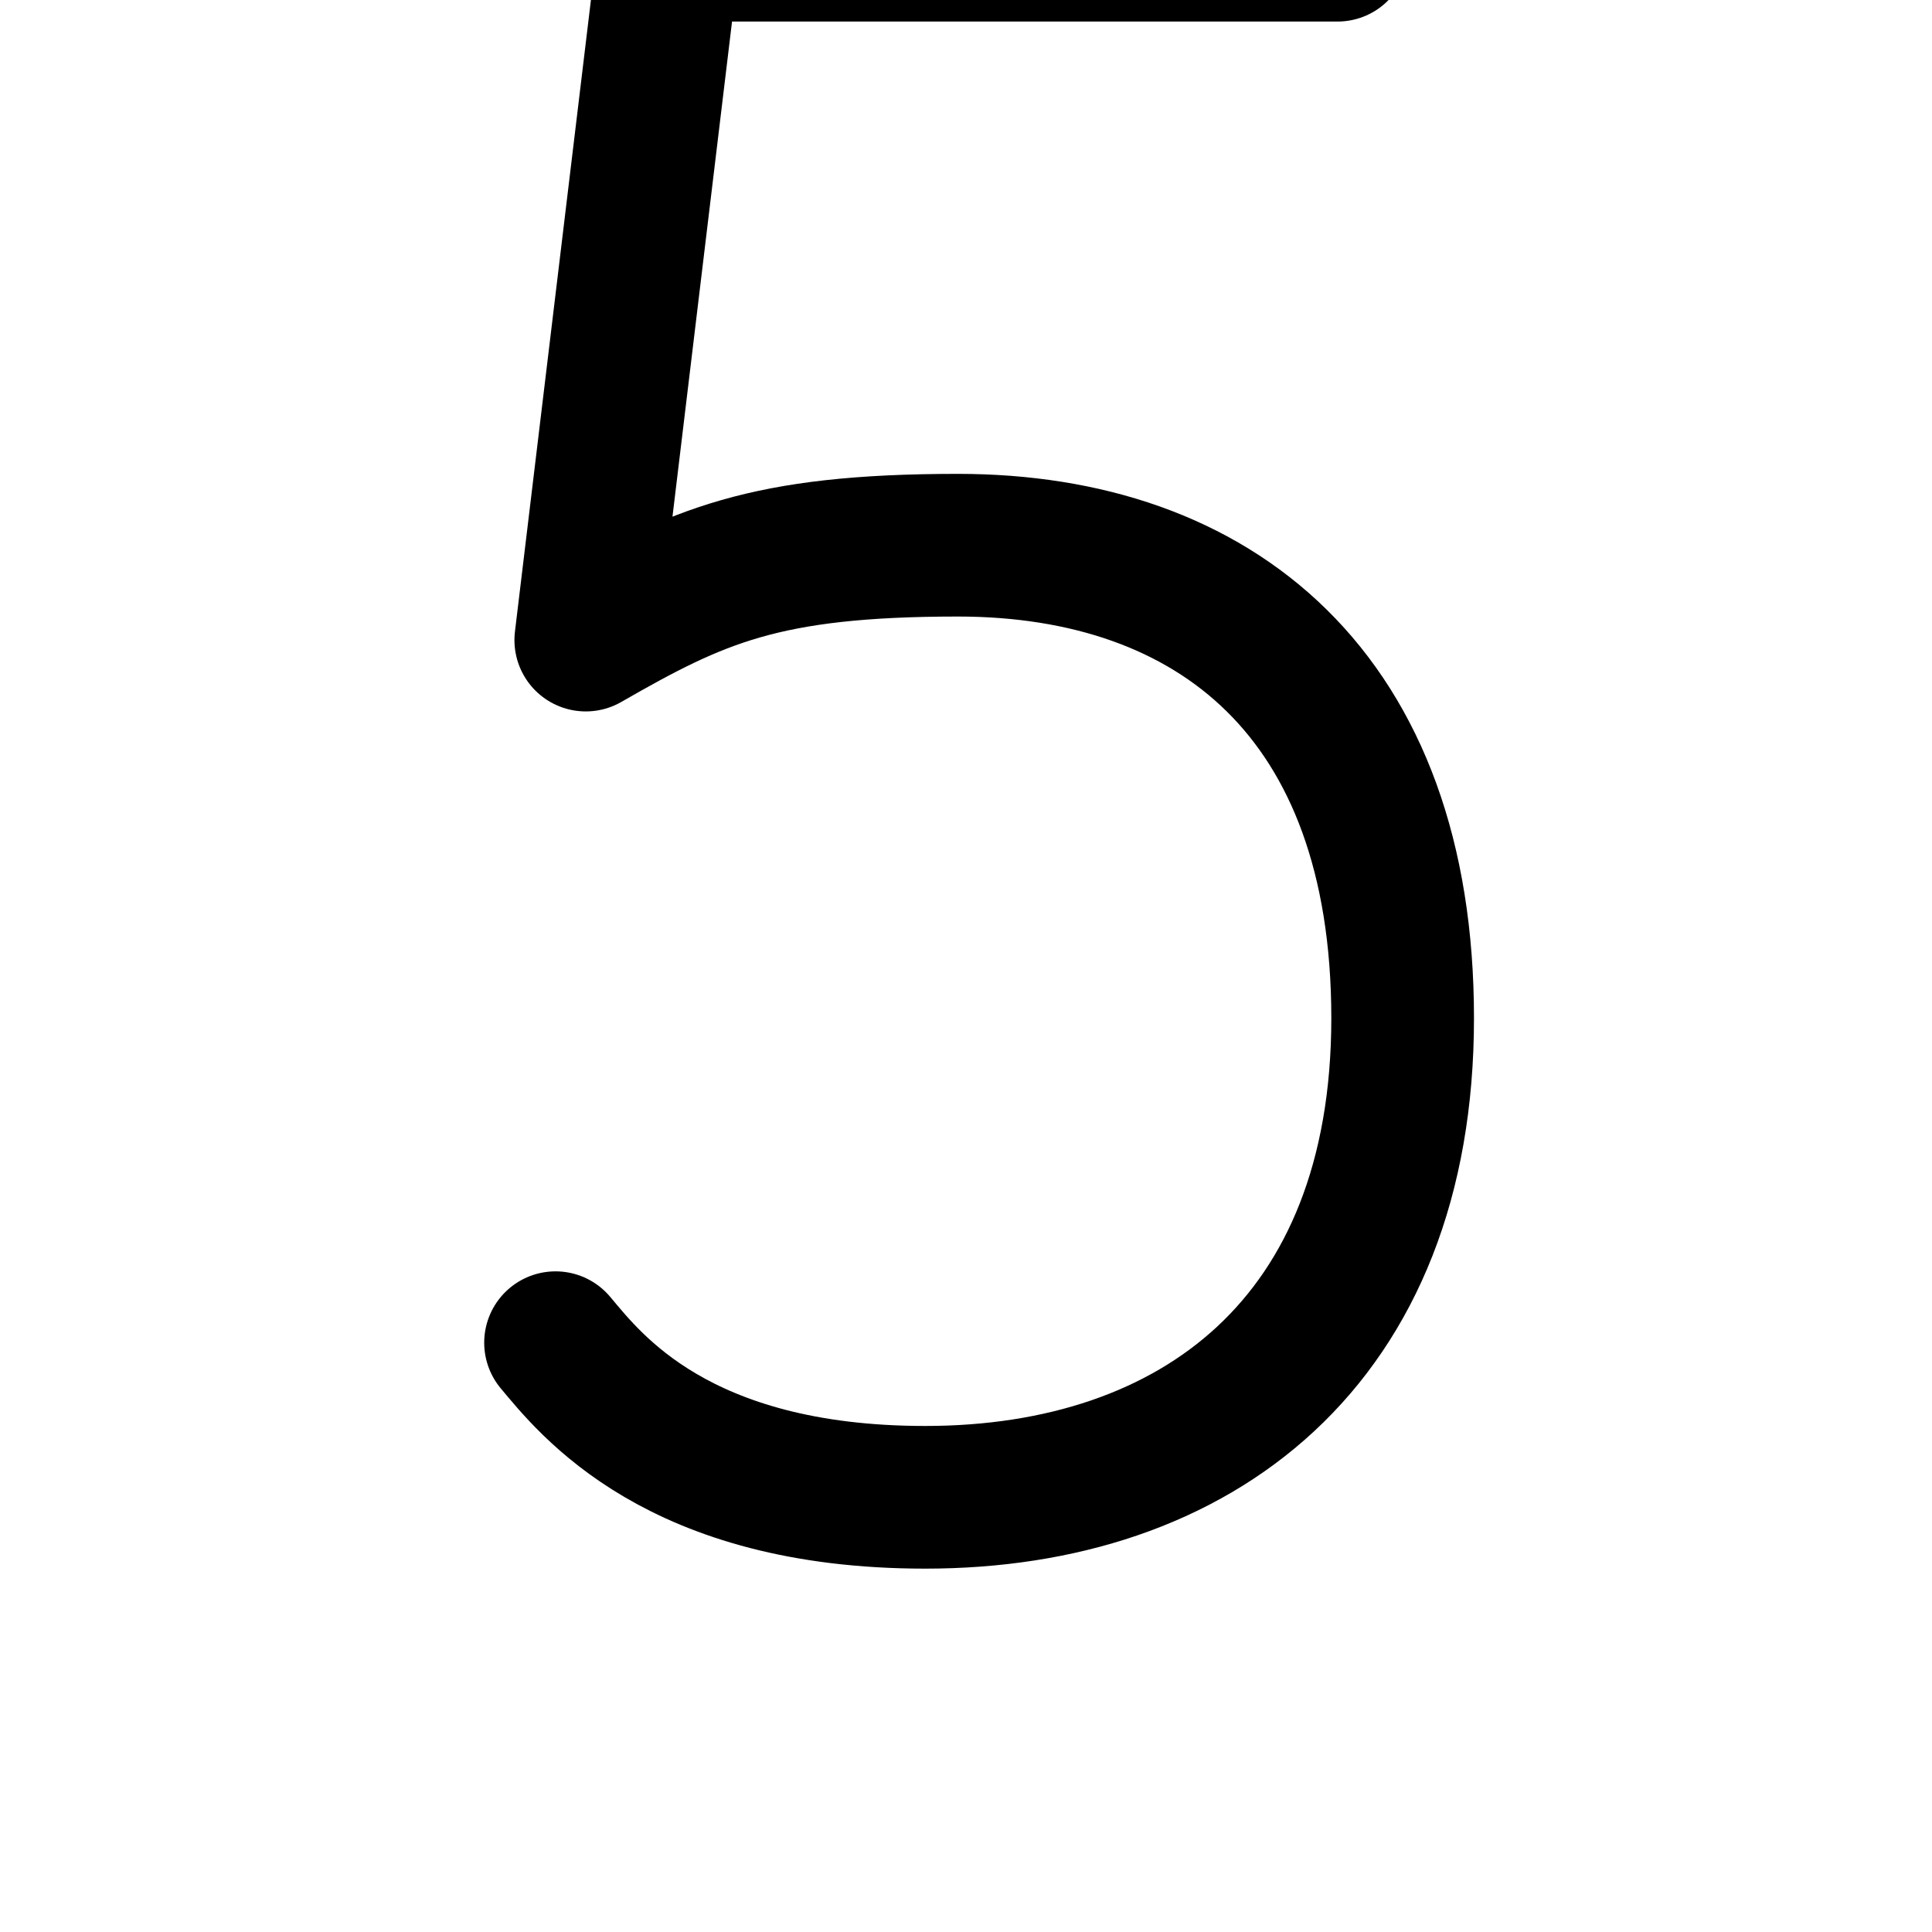
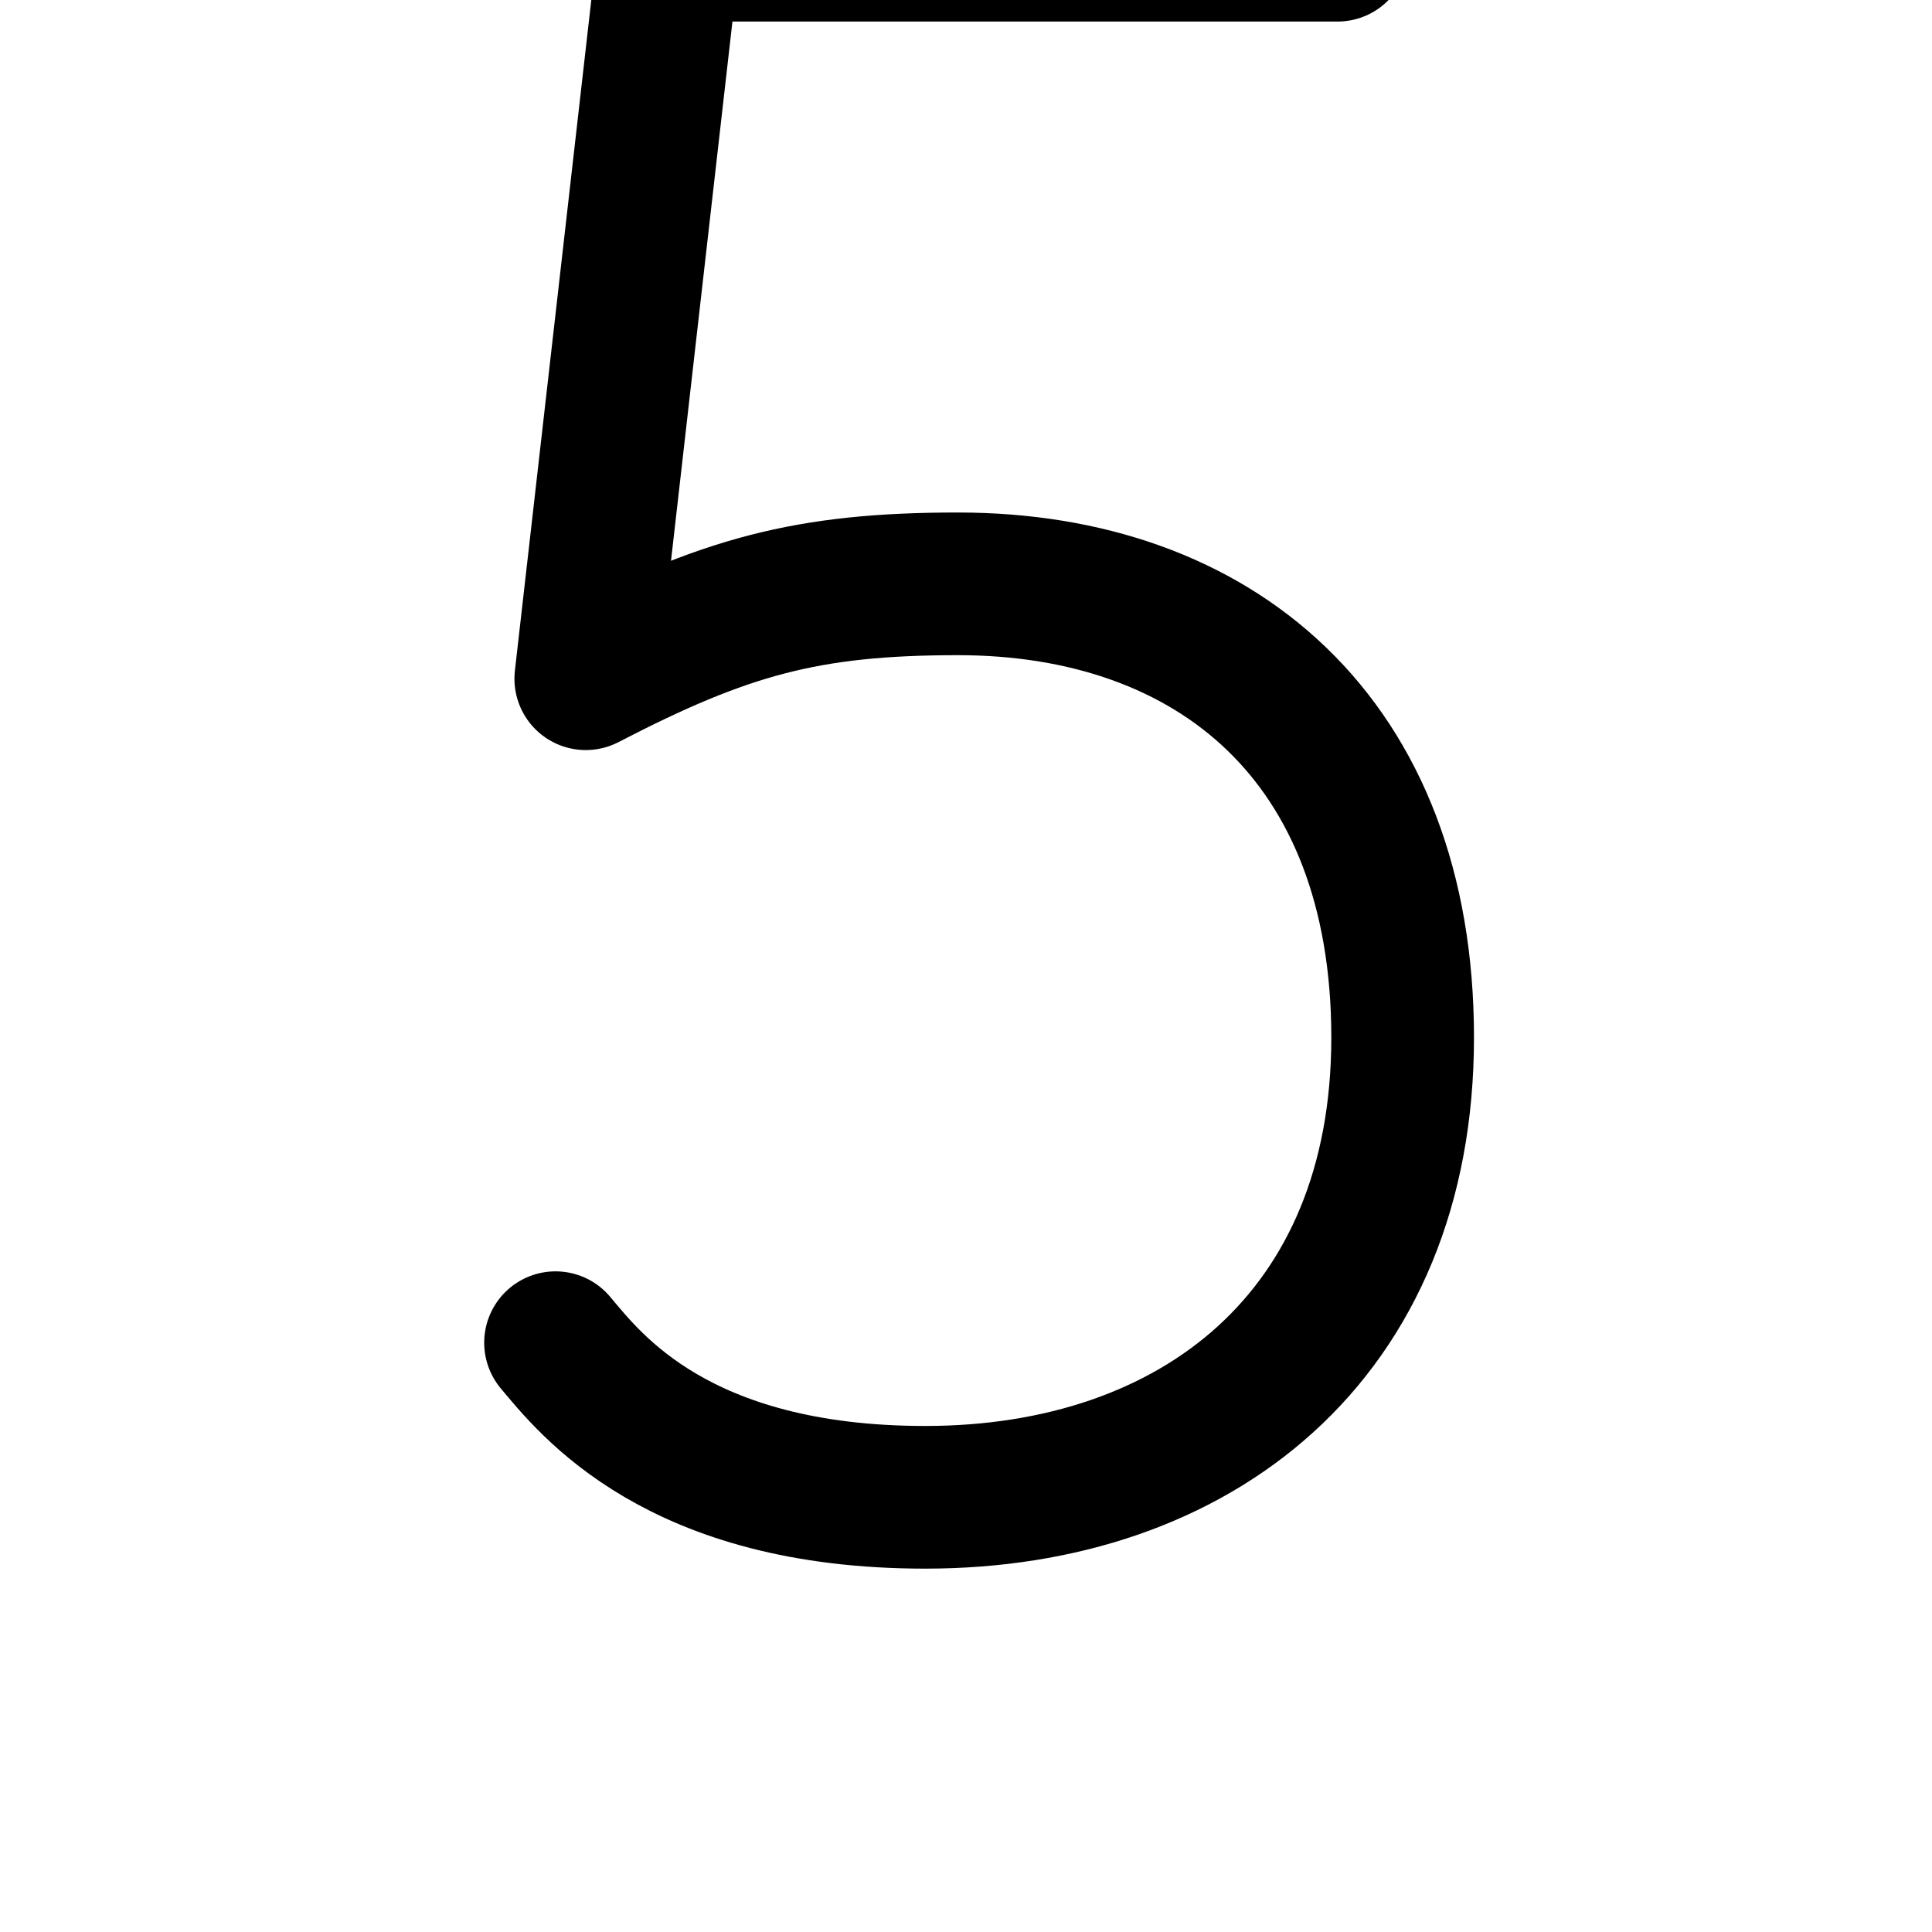
<svg xmlns="http://www.w3.org/2000/svg" version="1.1" viewBox="-10 0 1000 1000" id="svg2" width="1000" height="1000">
  <defs id="defs10" />
  <g id="g4720" transform="matrix(1.0663,0,0,-1.0663,68.33568,1499.684)" style="opacity:0.451" />
  <g transform="matrix(1,0,0,-1,0,1418)" id="g4" />
  <g id="g4720-4" transform="matrix(1.0663,0,0,-1.0663,136.9952,1604.197)" style="opacity:0.451" />
  <g transform="matrix(1,0,0,-1,68.65956,1522.513)" id="g4-5" />
-   <path style="fill:none;fill-rule:evenodd;stroke:#000000;stroke-width:73.846;stroke-linecap:round;stroke-linejoin:round;stroke-miterlimit:4;stroke-dasharray:none;stroke-opacity:1" d="M 682.285,-25.768 H 336.154 L 293.197,331.308 c 57.525,-33.044 92.311,-49.112 192.609,-49.112 133.075,0 230.202,77.531 230.202,244.825 0,167.294 -106.746,247.979 -247.099,247.979 -128.294,0 -173.464,-58.748 -191.367,-80.026" id="path4139" />
+   <path style="fill:none;fill-rule:evenodd;stroke:#000000;stroke-width:73.846;stroke-linecap:round;stroke-linejoin:round;stroke-miterlimit:4;stroke-dasharray:none;stroke-opacity:1" d="M 682.285,-25.768 H 336.154 L 293.197,351.308 c 71.716,-37.181 114.269,-49.112 192.609,-49.112 133.075,0 230.202,80.548 230.202,234.825 0,154.277 -106.746,237.979 -247.099,237.979 -128.294,0 -173.464,-58.748 -191.367,-80.026" id="path4139" />
</svg>
